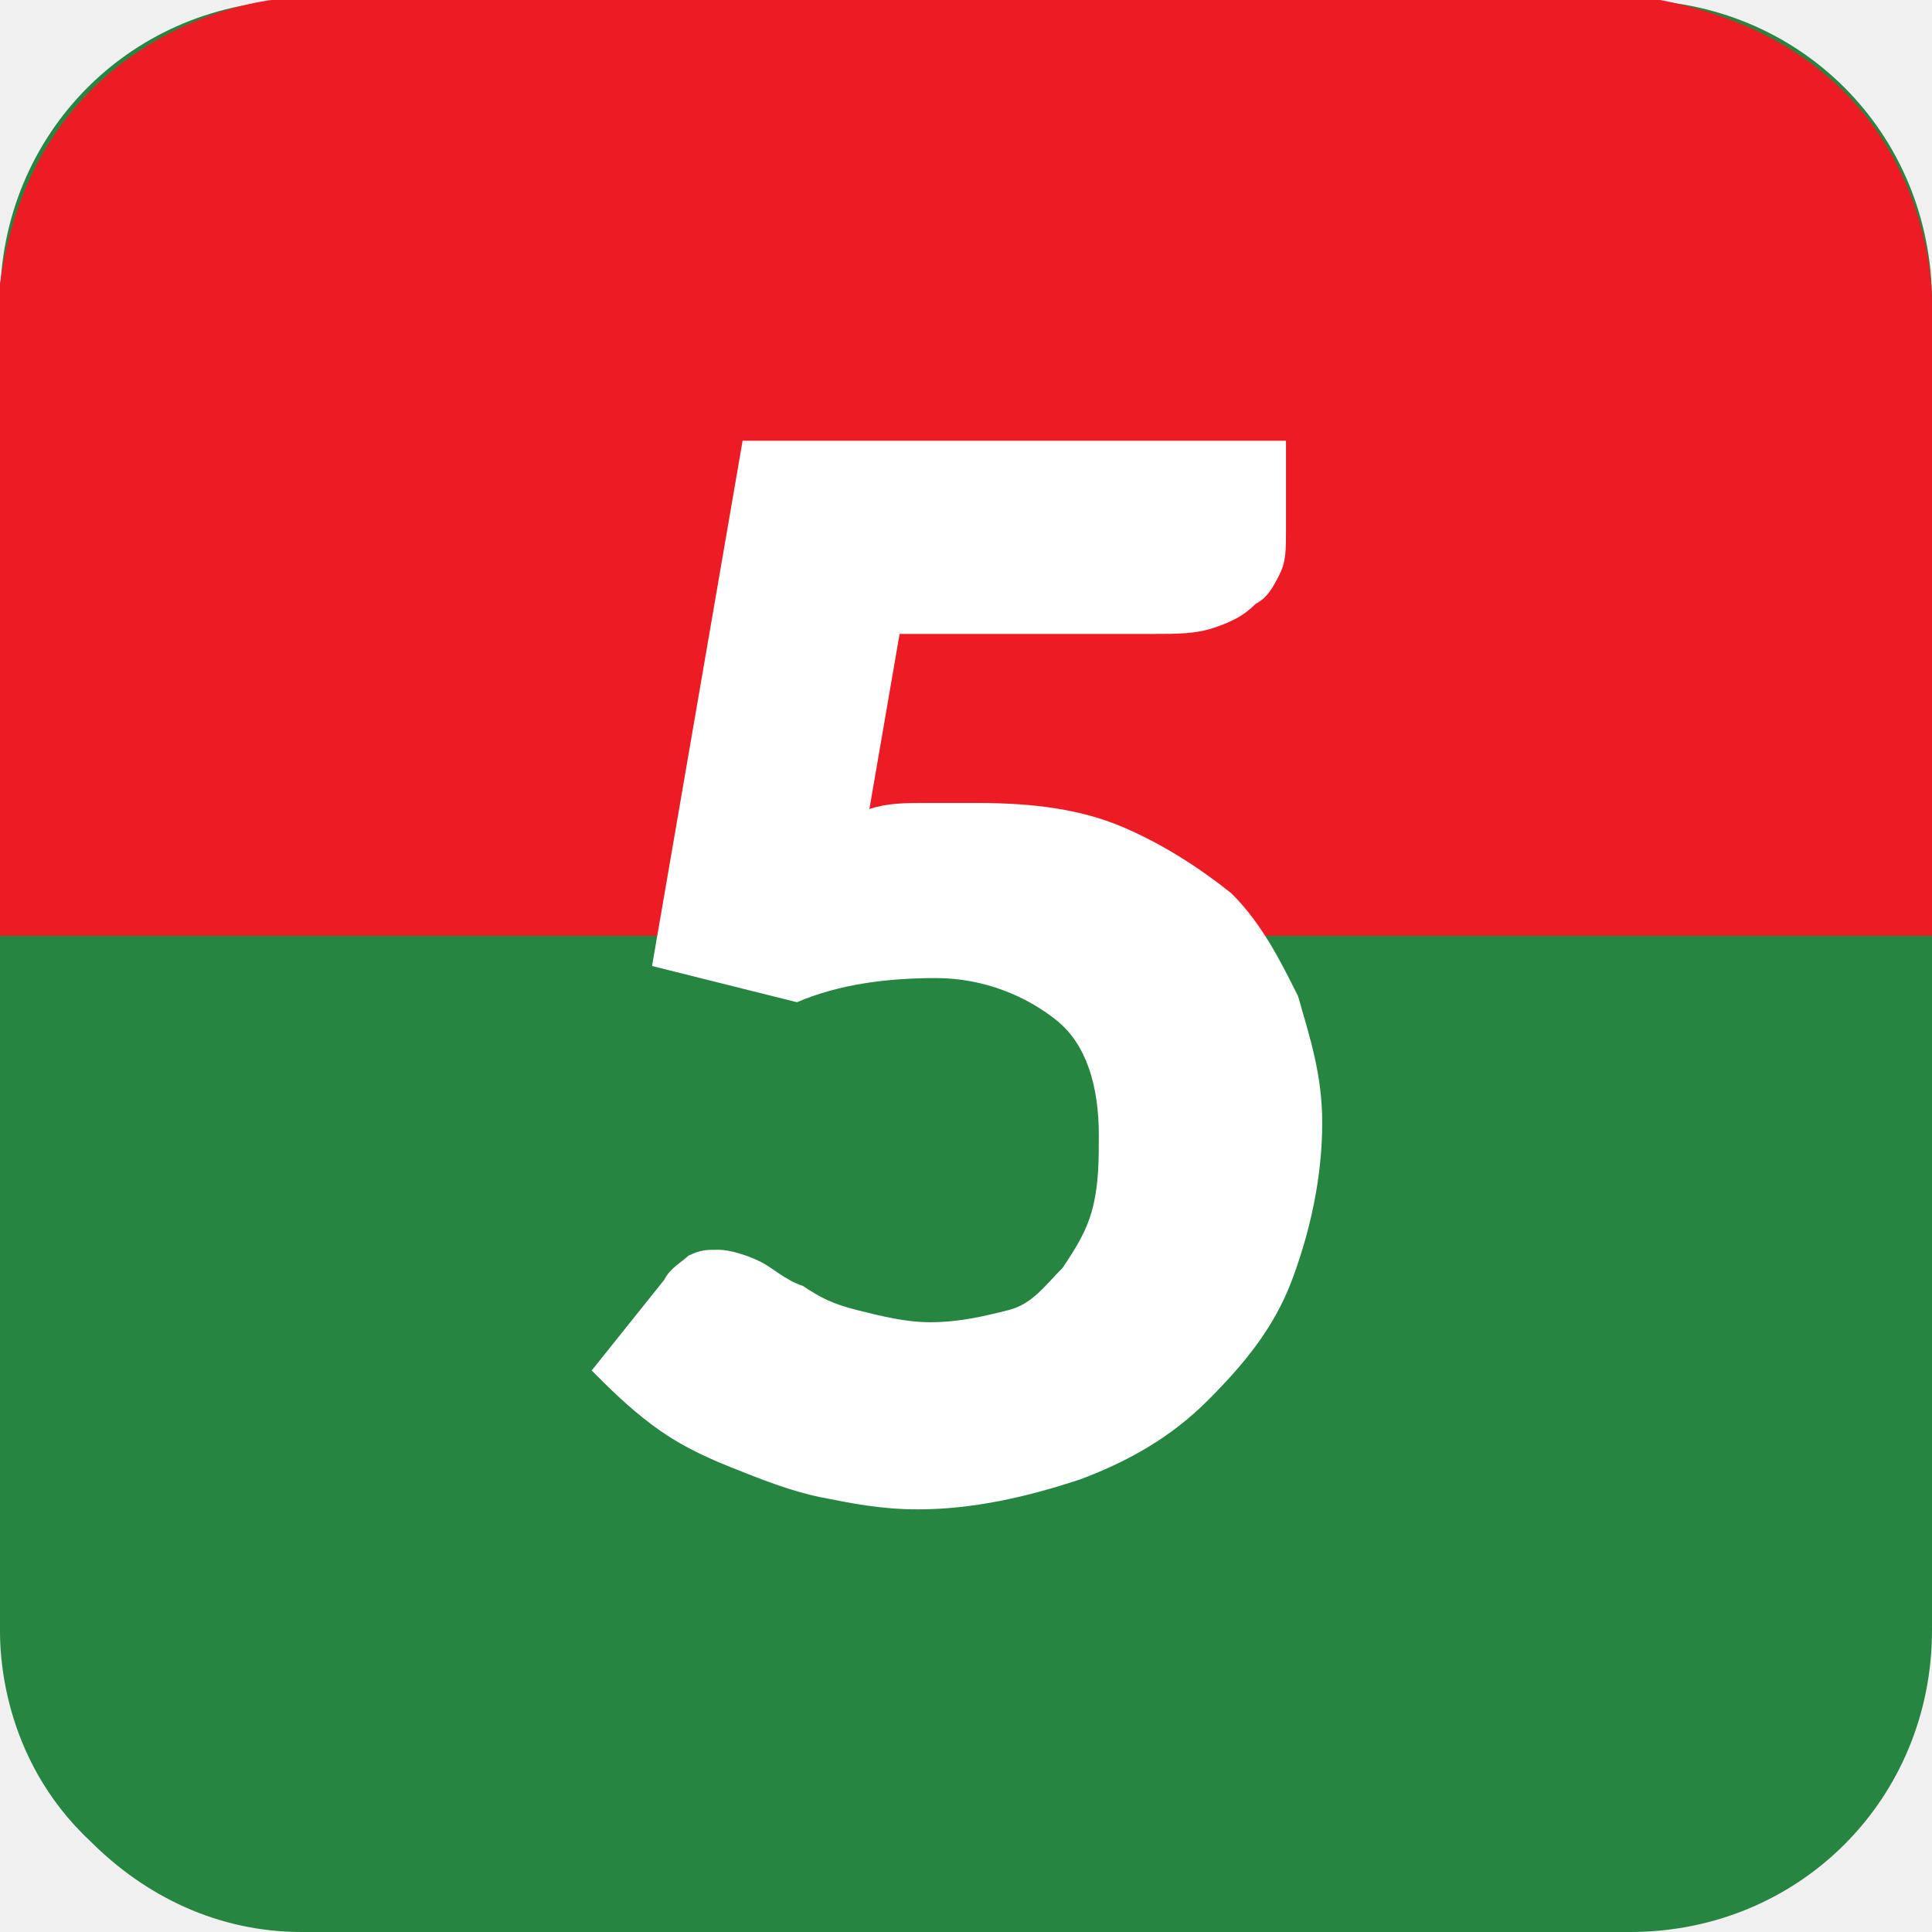
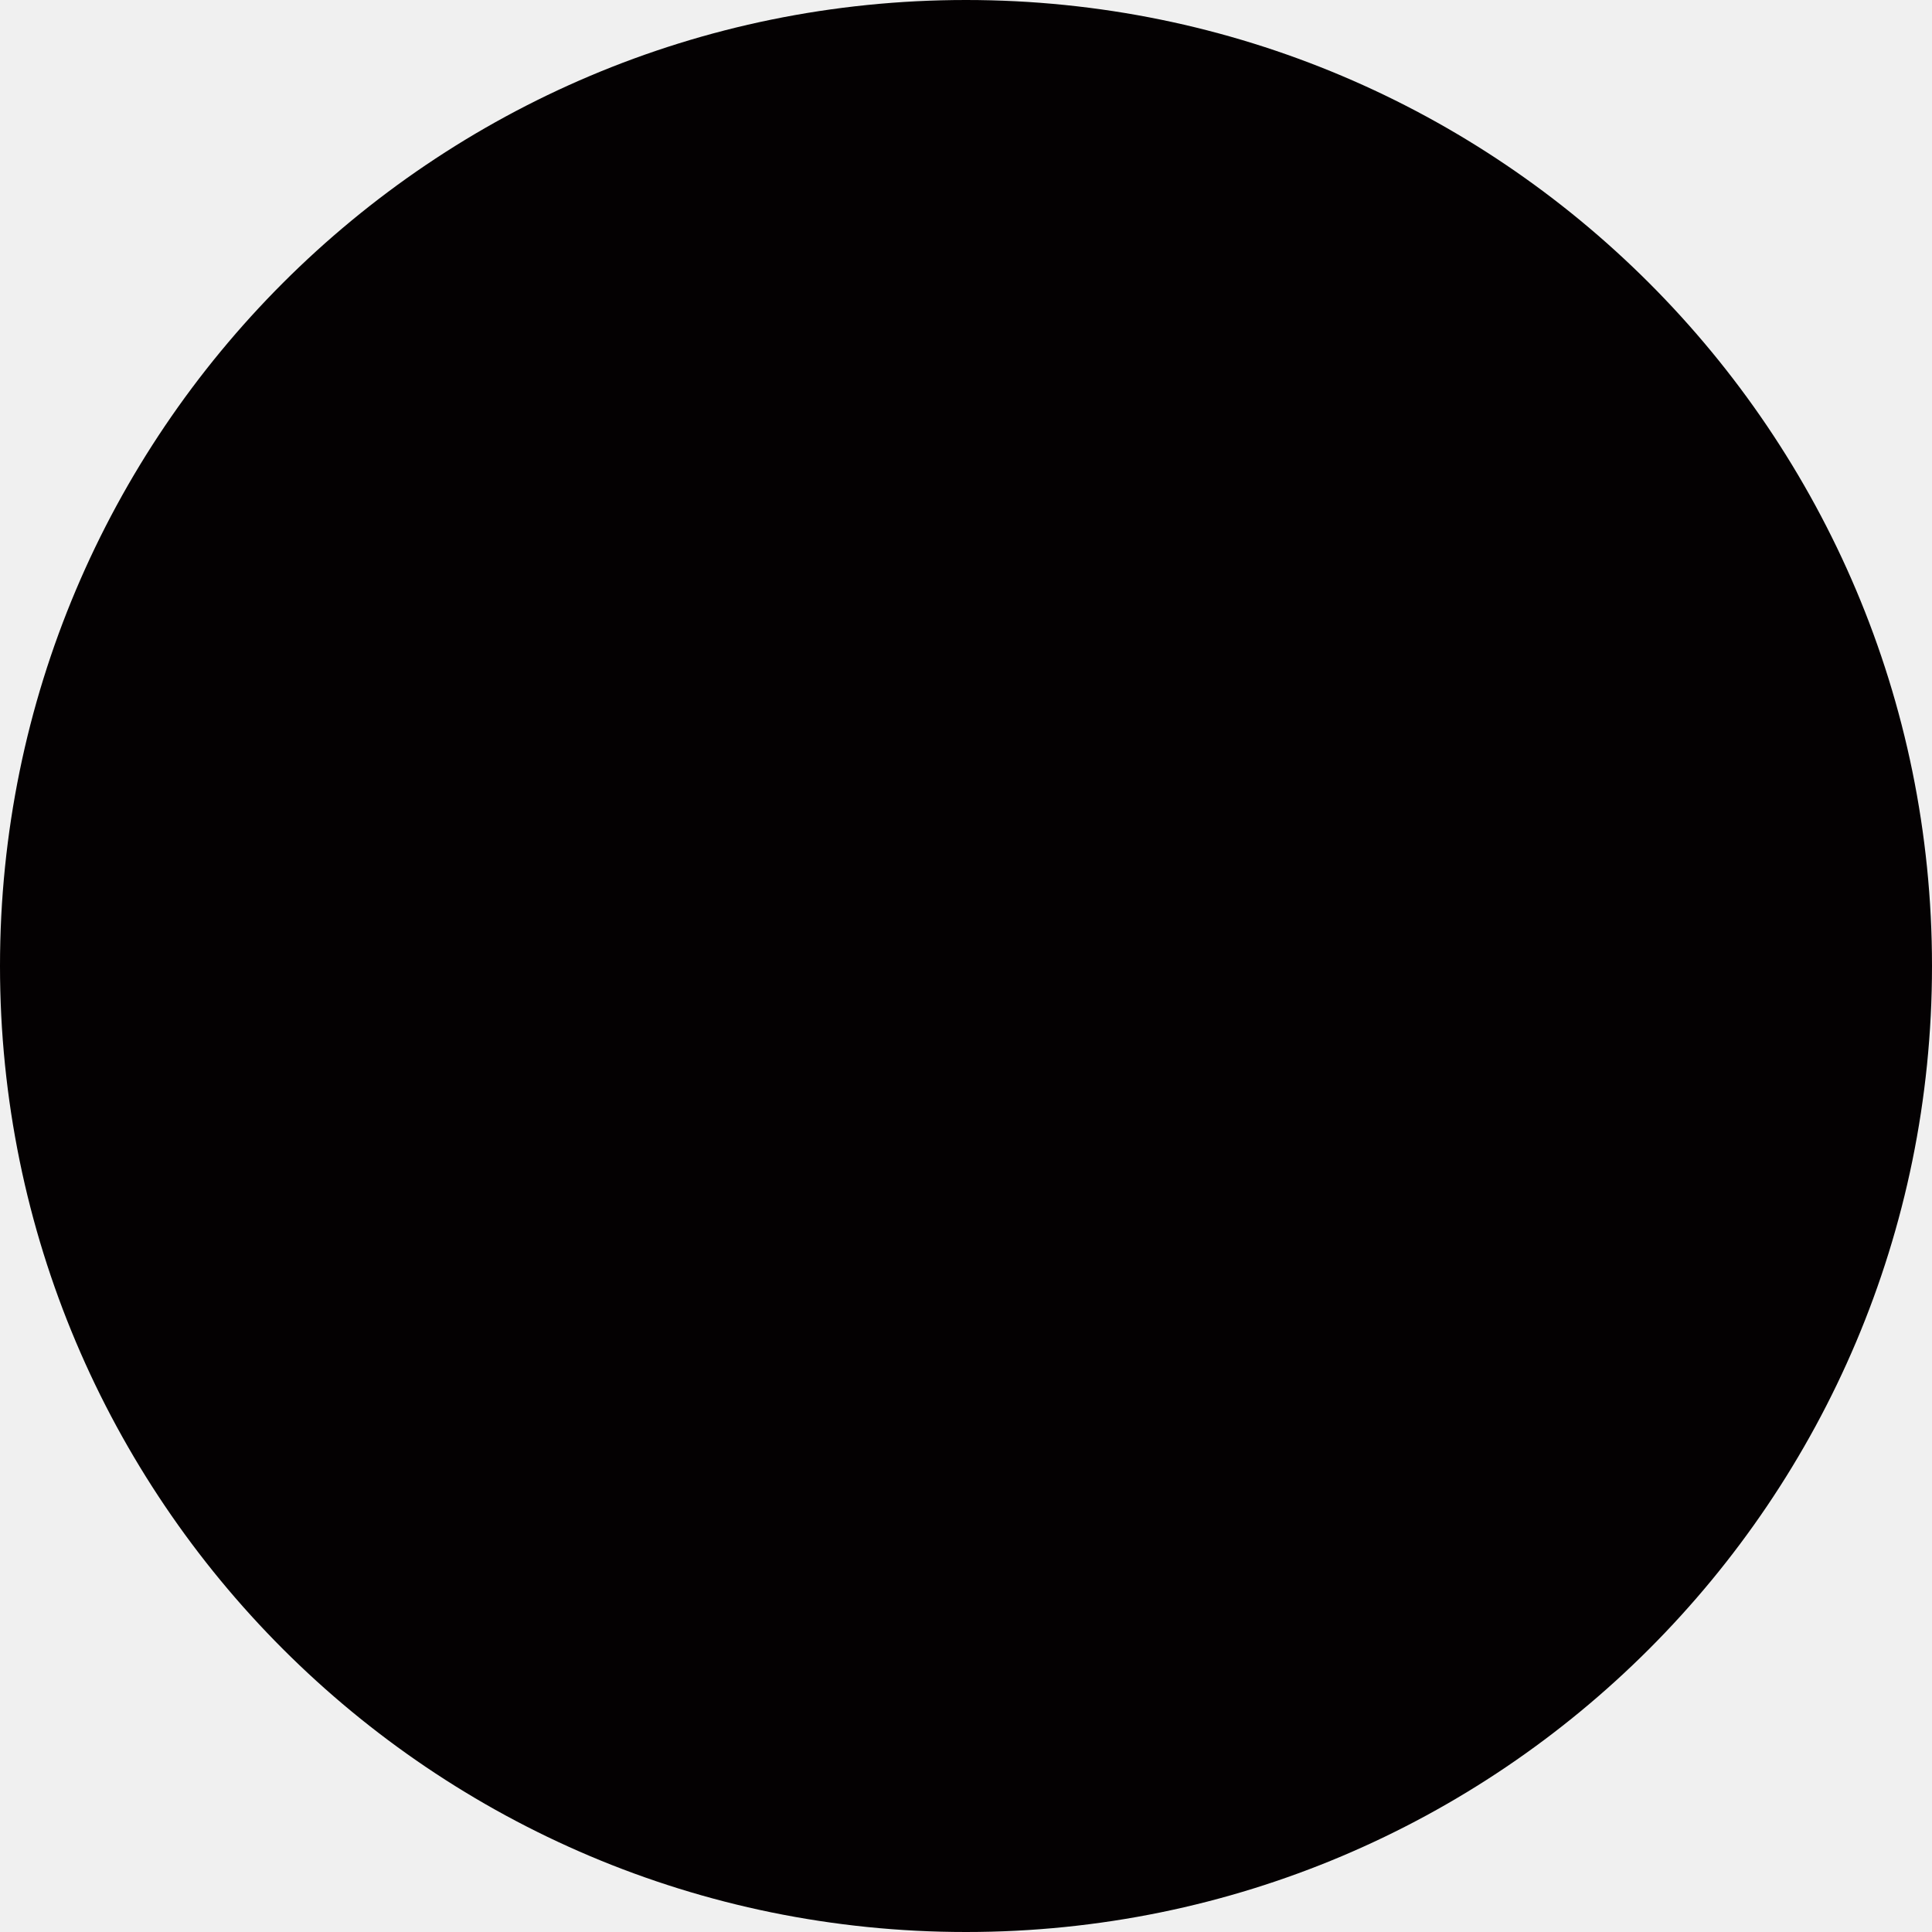
- <svg xmlns="http://www.w3.org/2000/svg" version="1.1" id="Layer_1" x="0px" y="0px" viewBox="0 0 32 32" enable-background="new 0 0 32 32" xml:space="preserve">
-   <g id="_x35_">
-     <path fill="#268541" d="M32,27V5c0-2.8-2.2-5-5-5H5C2.2,0,0,2.2,0,5c0,3.8,0,7.7,0,11.5c0,3.5,0,7,0,10.5c0,0.3,0,2.1,1.5,3.5   C2.4,31.4,3.6,32,5,32h22C29.8,32,32,29.8,32,27z" />
-     <path fill="#ED1C24" d="M0,15.5l32,0V5c0,0,0.1-4.1-4.5-5H4.5c0,0-3.9,0.4-4.5,4.7L0,15.5z" />
-     <g>
-       <path fill="#FFFFFF" d="M14.4,13.4c0.3-0.1,0.6-0.1,0.9-0.1s0.6,0,0.9,0c0.9,0,1.7,0.1,2.4,0.4c0.7,0.3,1.3,0.7,1.8,1.1    c0.5,0.5,0.8,1.1,1.1,1.7c0.2,0.7,0.4,1.3,0.4,2.1c0,0.9-0.2,1.8-0.5,2.6c-0.3,0.8-0.8,1.4-1.4,2c-0.6,0.6-1.3,1-2.1,1.3    C17,24.8,16.1,25,15.2,25c-0.6,0-1.1-0.1-1.6-0.2c-0.5-0.1-1-0.3-1.5-0.5c-0.5-0.2-0.9-0.4-1.3-0.7c-0.4-0.3-0.7-0.6-1-0.9    l1.2-1.5c0.1-0.2,0.3-0.3,0.4-0.4c0.2-0.1,0.3-0.1,0.5-0.1c0.2,0,0.5,0.1,0.7,0.2c0.2,0.1,0.4,0.3,0.7,0.4    c0.3,0.2,0.5,0.3,0.9,0.4s0.8,0.2,1.2,0.2c0.5,0,0.9-0.1,1.3-0.2s0.6-0.4,0.9-0.7c0.2-0.3,0.4-0.6,0.5-1s0.1-0.8,0.1-1.2    c0-0.8-0.2-1.5-0.7-1.9c-0.5-0.4-1.2-0.7-2-0.7c-0.8,0-1.6,0.1-2.3,0.4L10.8,16l1.5-8.7h9v1.5c0,0.3,0,0.5-0.1,0.7    c-0.1,0.2-0.2,0.4-0.4,0.5c-0.2,0.2-0.4,0.3-0.7,0.4s-0.6,0.1-1,0.1h-4.2L14.4,13.4z" />
-     </g>
-   </g>
+ <svg xmlns="http://www.w3.org/2000/svg" id="Layer_1" data-name="Layer 1" viewBox="0 0 32 32">
+   <defs>
+     <style>.cls-1{fill:#040102;}</style>
+   </defs>
+   <circle class="cls-1" cx="16" cy="16" r="16" />
</svg>
